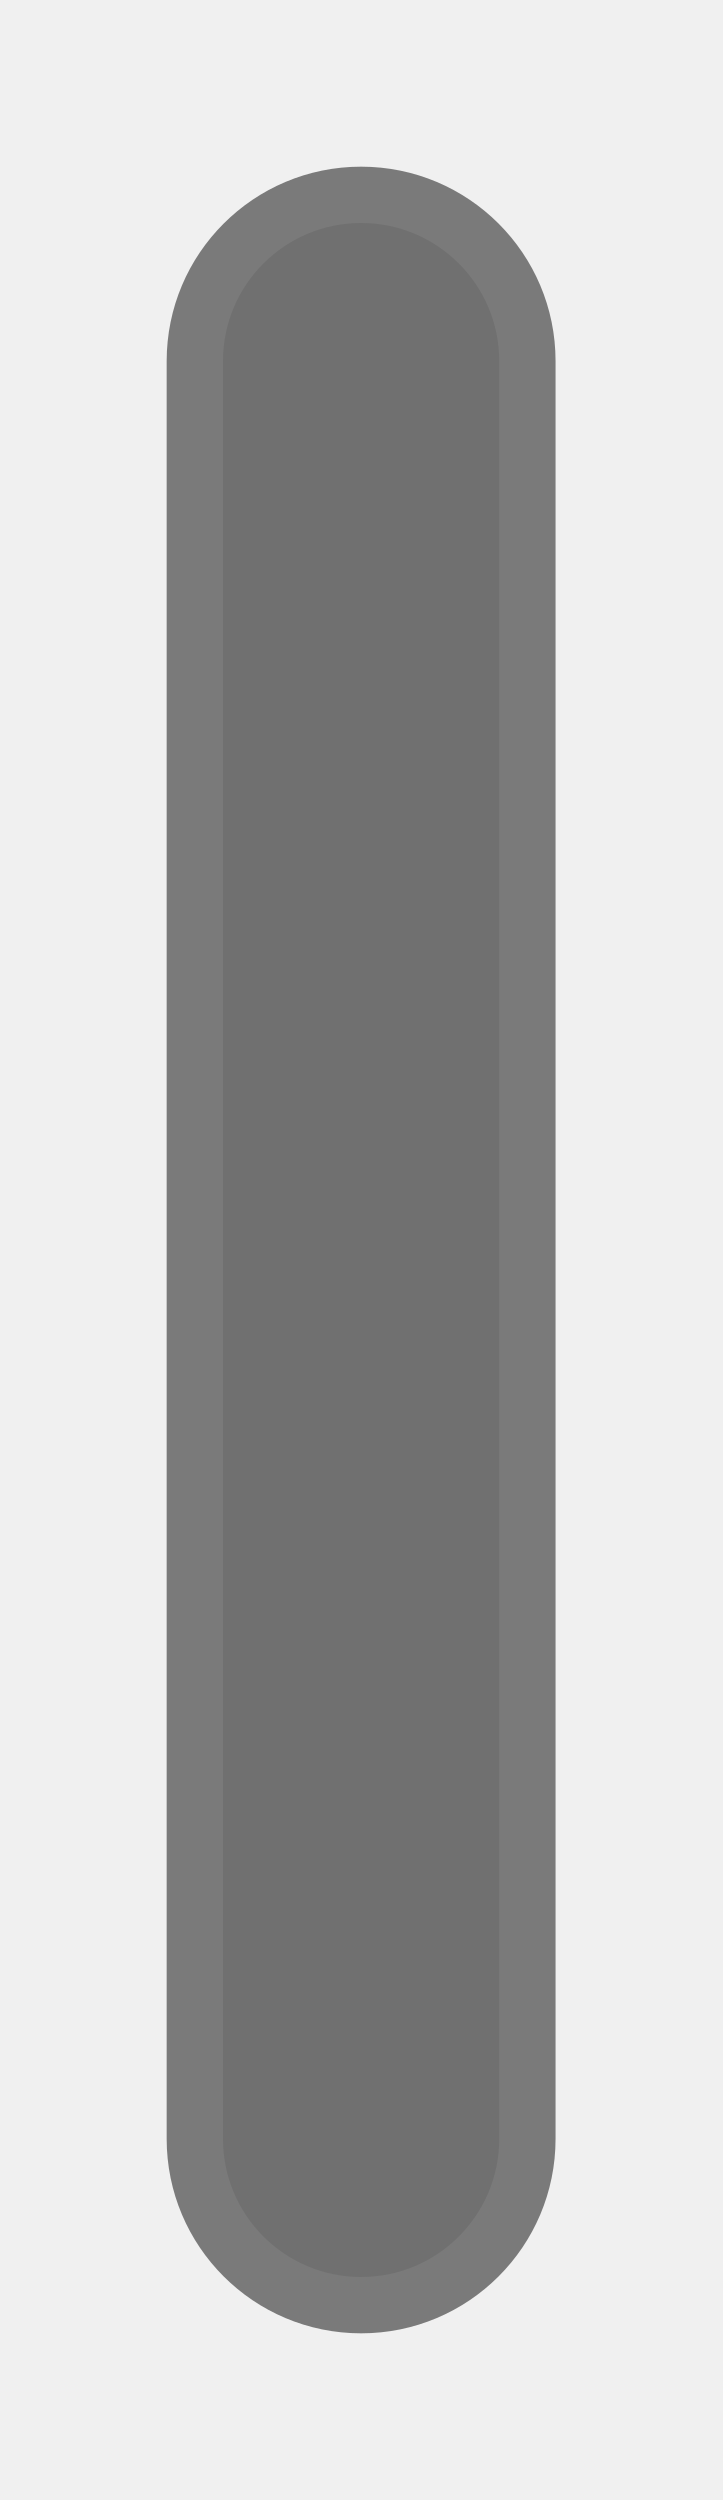
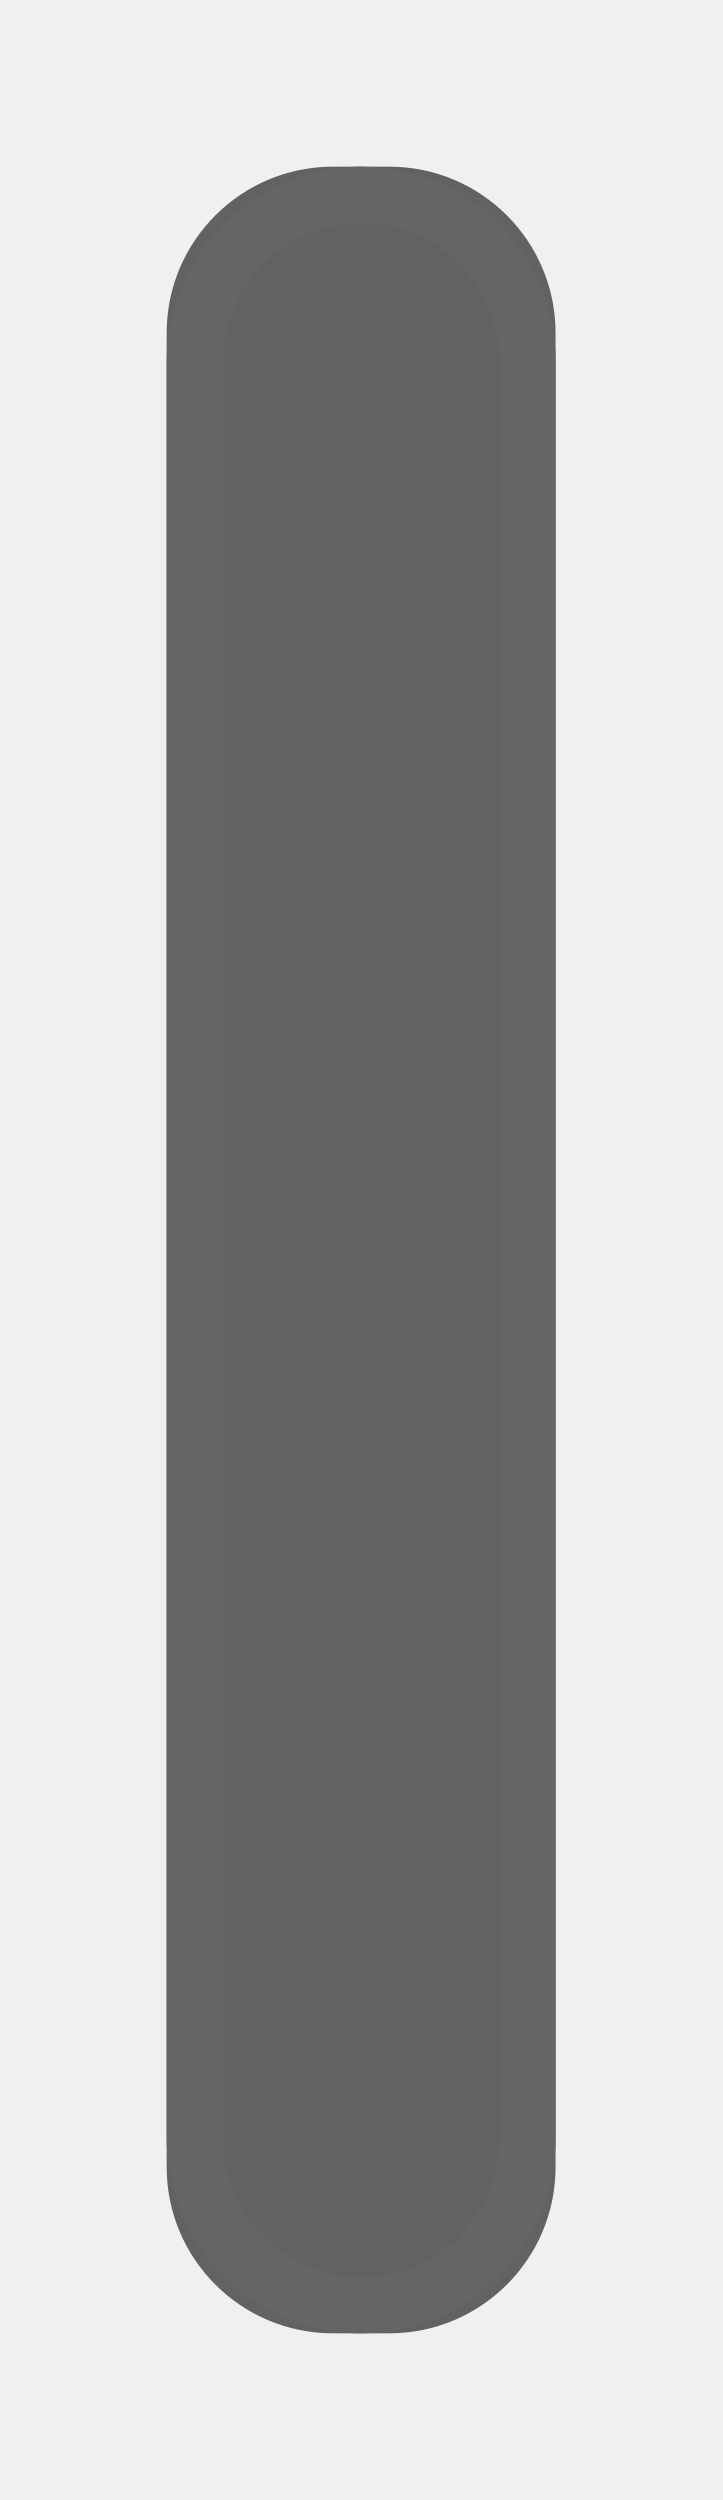
<svg xmlns="http://www.w3.org/2000/svg" xmlns:xlink="http://www.w3.org/1999/xlink" width="13" height="45" id="svg2" version="1.1">
  <defs id="defs4">
+     <linearGradient id="linearGradient3863">
+       <stop style="stop-color:#ffffff;stop-opacity:0.04;" offset="0" id="stop3865" />
+       <stop id="stop3873" offset="0.25" style="stop-color:#ffffff;stop-opacity:0;" />
+       <stop id="stop3871" offset="0.5" style="stop-color:#000000;stop-opacity:0.012;" />
+       <stop style="stop-color:#000000;stop-opacity:0.23;" offset="1" id="stop3867" />
+     </linearGradient>
    <linearGradient id="linearGradient3818">
      <stop style="stop-color:#585858;stop-opacity:1;" offset="0" id="stop3820" />
      <stop id="stop3828" offset="0.5" style="stop-color:#2b2b2b;stop-opacity:1;" />
      <stop style="stop-color:#111111;stop-opacity:1;" offset="1" id="stop3822" />
    </linearGradient>
    <linearGradient id="linearGradient4347">
      <stop style="stop-color:#000000;stop-opacity:0;" offset="0" id="stop4349" />
      <stop style="stop-color:#000000;stop-opacity:1;" offset="1" id="stop4351" />
    </linearGradient>
    <linearGradient id="linearGradient4074">
      <stop style="stop-color:#ffffff;stop-opacity:1;" offset="0" id="stop4076" />
      <stop style="stop-color:#ffffff;stop-opacity:0;" offset="1" id="stop4078" />
    </linearGradient>
    <linearGradient id="linearGradient4022">
      <stop style="stop-color:#434343;stop-opacity:1;" offset="0" id="stop4024" />
      <stop style="stop-color:#353535;stop-opacity:1;" offset="0.4" id="stop3830" />
      <stop style="stop-color:#151515;stop-opacity:1;" offset="1" id="stop4026" />
    </linearGradient>
    <linearGradient id="linearGradient3866">
      <stop style="stop-color:#000000;stop-opacity:1;" offset="0" id="stop3868" />
      <stop style="stop-color:#ffffff;stop-opacity:0.587;" offset="1" id="stop3870" />
    </linearGradient>
    <linearGradient id="linearGradient3858">
      <stop style="stop-color:#000000;stop-opacity:1;" offset="0" id="stop3860" />
      <stop style="stop-color:#ffffff;stop-opacity:0.5;" offset="1" id="stop3862" />
    </linearGradient>
    <linearGradient id="linearGradient3812">
      <stop style="stop-color:#ffffff;stop-opacity:1;" offset="0" id="stop3814" />
      <stop style="stop-color:#000000;stop-opacity:1;" offset="1" id="stop3816" />
    </linearGradient>
    <linearGradient id="linearGradient3760">
      <stop style="stop-color:#212121;stop-opacity:1;" offset="0" id="stop3762" />
      <stop id="stop3768" offset="0.4" style="stop-color:#666666;stop-opacity:1;" />
      <stop style="stop-color:#666666;stop-opacity:1;" offset="0.65" id="stop3770" />
      <stop style="stop-color:#363636;stop-opacity:1;" offset="1" id="stop3764" />
    </linearGradient>
    <linearGradient xlink:href="#linearGradient3760-4" id="linearGradient3766-6" x1="2" y1="1029.362" x2="13" y2="1029.362" gradientUnits="userSpaceOnUse" />
    <linearGradient id="linearGradient3760-4">
      <stop style="stop-color:#212121;stop-opacity:1;" offset="0" id="stop3762-3" />
      <stop id="stop3768-7" offset="0.4" style="stop-color:#666666;stop-opacity:1;" />
      <stop style="stop-color:#666666;stop-opacity:1;" offset="0.65" id="stop3770-4" />
      <stop style="stop-color:#363636;stop-opacity:1;" offset="1" id="stop3764-6" />
    </linearGradient>
    <linearGradient xlink:href="#linearGradient3812-0" id="linearGradient3818-1" x1="7.972" y1="1009.006" x2="7.972" y2="1049.531" gradientUnits="userSpaceOnUse" />
    <linearGradient id="linearGradient3812-0">
      <stop style="stop-color:#000000;stop-opacity:0;" offset="0" id="stop3814-1" />
      <stop style="stop-color:#000000;stop-opacity:1;" offset="1" id="stop3816-3" />
    </linearGradient>
    <linearGradient xlink:href="#linearGradient3760-3" id="linearGradient3766-2" x1="2" y1="1029.362" x2="13" y2="1029.362" gradientUnits="userSpaceOnUse" />
    <linearGradient id="linearGradient3760-3">
      <stop style="stop-color:#212121;stop-opacity:1;" offset="0" id="stop3762-39" />
      <stop id="stop3768-2" offset="0.4" style="stop-color:#666666;stop-opacity:1;" />
      <stop style="stop-color:#666666;stop-opacity:1;" offset="0.65" id="stop3770-3" />
      <stop style="stop-color:#363636;stop-opacity:1;" offset="1" id="stop3764-0" />
    </linearGradient>
    <linearGradient xlink:href="#linearGradient4022-2" id="linearGradient4028-7" x1="2" y1="1029.862" x2="11" y2="1029.862" gradientUnits="userSpaceOnUse" />
    <linearGradient id="linearGradient4022-2">
      <stop style="stop-color:#262626;stop-opacity:1;" offset="0" id="stop4024-0" />
      <stop id="stop4030-8" offset="0.3" style="stop-color:#555555;stop-opacity:1;" />
      <stop style="stop-color:#555555;stop-opacity:1;" offset="0.7" id="stop4032-5" />
      <stop style="stop-color:#262626;stop-opacity:1;" offset="1" id="stop4026-9" />
    </linearGradient>
    <linearGradient xlink:href="#linearGradient4074-7" id="linearGradient4080-6" x1="6.503" y1="1009.787" x2="6.503" y2="1049.845" gradientUnits="userSpaceOnUse" gradientTransform="matrix(0.7810456,0,0,0.9570624,1.373203,44.24326)" />
    <linearGradient id="linearGradient4074-7">
      <stop style="stop-color:#000000;stop-opacity:0;" offset="0" id="stop4076-9" />
      <stop style="stop-color:#000000;stop-opacity:1;" offset="1" id="stop4078-8" />
    </linearGradient>
    <linearGradient y2="1049.341" x2="6.542" y1="1008.997" x1="6.542" gradientTransform="matrix(1.258792,0,0,1.054939,-1.749302,-55.5163)" gradientUnits="userSpaceOnUse" id="linearGradient4097" xlink:href="#linearGradient4074-7" />
    <linearGradient xlink:href="#linearGradient4022-24" id="linearGradient4028-3" x1="2" y1="1029.862" x2="11" y2="1029.862" gradientUnits="userSpaceOnUse" />
    <linearGradient id="linearGradient4022-24">
      <stop style="stop-color:#262626;stop-opacity:1;" offset="0" id="stop4024-00" />
      <stop id="stop4030-0" offset="0.35" style="stop-color:#555555;stop-opacity:1;" />
      <stop style="stop-color:#555555;stop-opacity:1;" offset="0.65" id="stop4032-1" />
      <stop style="stop-color:#262626;stop-opacity:1;" offset="1" id="stop4026-2" />
    </linearGradient>
    <filter id="filter3868" x="-0.151" width="1.302" y="-0.036" height="1.073">
      <feGaussianBlur stdDeviation="0.642" id="feGaussianBlur3870" />
    </filter>
    <linearGradient xlink:href="#linearGradient4074" id="linearGradient3939" gradientUnits="userSpaceOnUse" gradientTransform="matrix(1.236189,0,0,1.000251,14.83606,-1.331329)" x1="6.503" y1="1009.787" x2="8.703" y2="1012.712" />
    <linearGradient xlink:href="#linearGradient4347" id="linearGradient3942" gradientUnits="userSpaceOnUse" gradientTransform="matrix(1.183136,0,0,1,13.02364,0.1374182)" x1="4.686" y1="1045.085" x2="6.589" y2="1050.248" />
  </defs>
  <g id="layer1" transform="translate(0,-1007.362)">
-     <rect style="fill:#707070;fill-opacity:1;stroke:#7a7a7a;stroke-width:1.014;stroke-linecap:butt;stroke-linejoin:round;stroke-miterlimit:4;stroke-opacity:1;stroke-dasharray:none;stroke-dashoffset:0" id="rect4020" width="5.986" height="37.986" x="3.507" y="1010.869" rx="2.993" ry="2.993" />
+     <rect style="fill:#444647;fill-opacity:1;stroke:#444647;stroke-width:1.014;stroke-linecap:butt;stroke-linejoin:round;stroke-miterlimit:4;stroke-opacity:1;stroke-dasharray:none;stroke-dashoffset:0" id="rect4020" width="5.986" height="37.986" x="3.507" y="1010.869" rx="2.993" ry="2.993" />
    <rect style="fill:none;stroke:url(#linearGradient4097);stroke-width:1.029;stroke-linecap:butt;stroke-linejoin:round;stroke-miterlimit:4;stroke-opacity:1;stroke-dasharray:none;stroke-dashoffset:0;filter:url(#filter3868);opacity:0" id="rect4020-6-5" width="10.205" height="42.311" x="1.33" y="1009.77" rx="5.103" ry="4.18" transform="matrix(0.9192655,0,0,0.9007297,1.395234,103.7578)" />
+     <rect style="fill:#626262;fill-opacity:1;stroke:none" id="rect4020-0-3" width="7" height="39" x="3" y="1010.362" rx="2.993" ry="2.993" />
+     <rect style="fill:none;stroke:#ffffff;stroke-width:1.014;stroke-linecap:butt;stroke-linejoin:round;stroke-miterlimit:4;stroke-opacity:1;stroke-dasharray:none;stroke-dashoffset:0;opacity:0.02;fill-opacity:1" id="rect4020-0" width="5.986" height="37.986" x="3.507" y="1010.869" rx="2.993" ry="2.993" />
  </g>
</svg>
